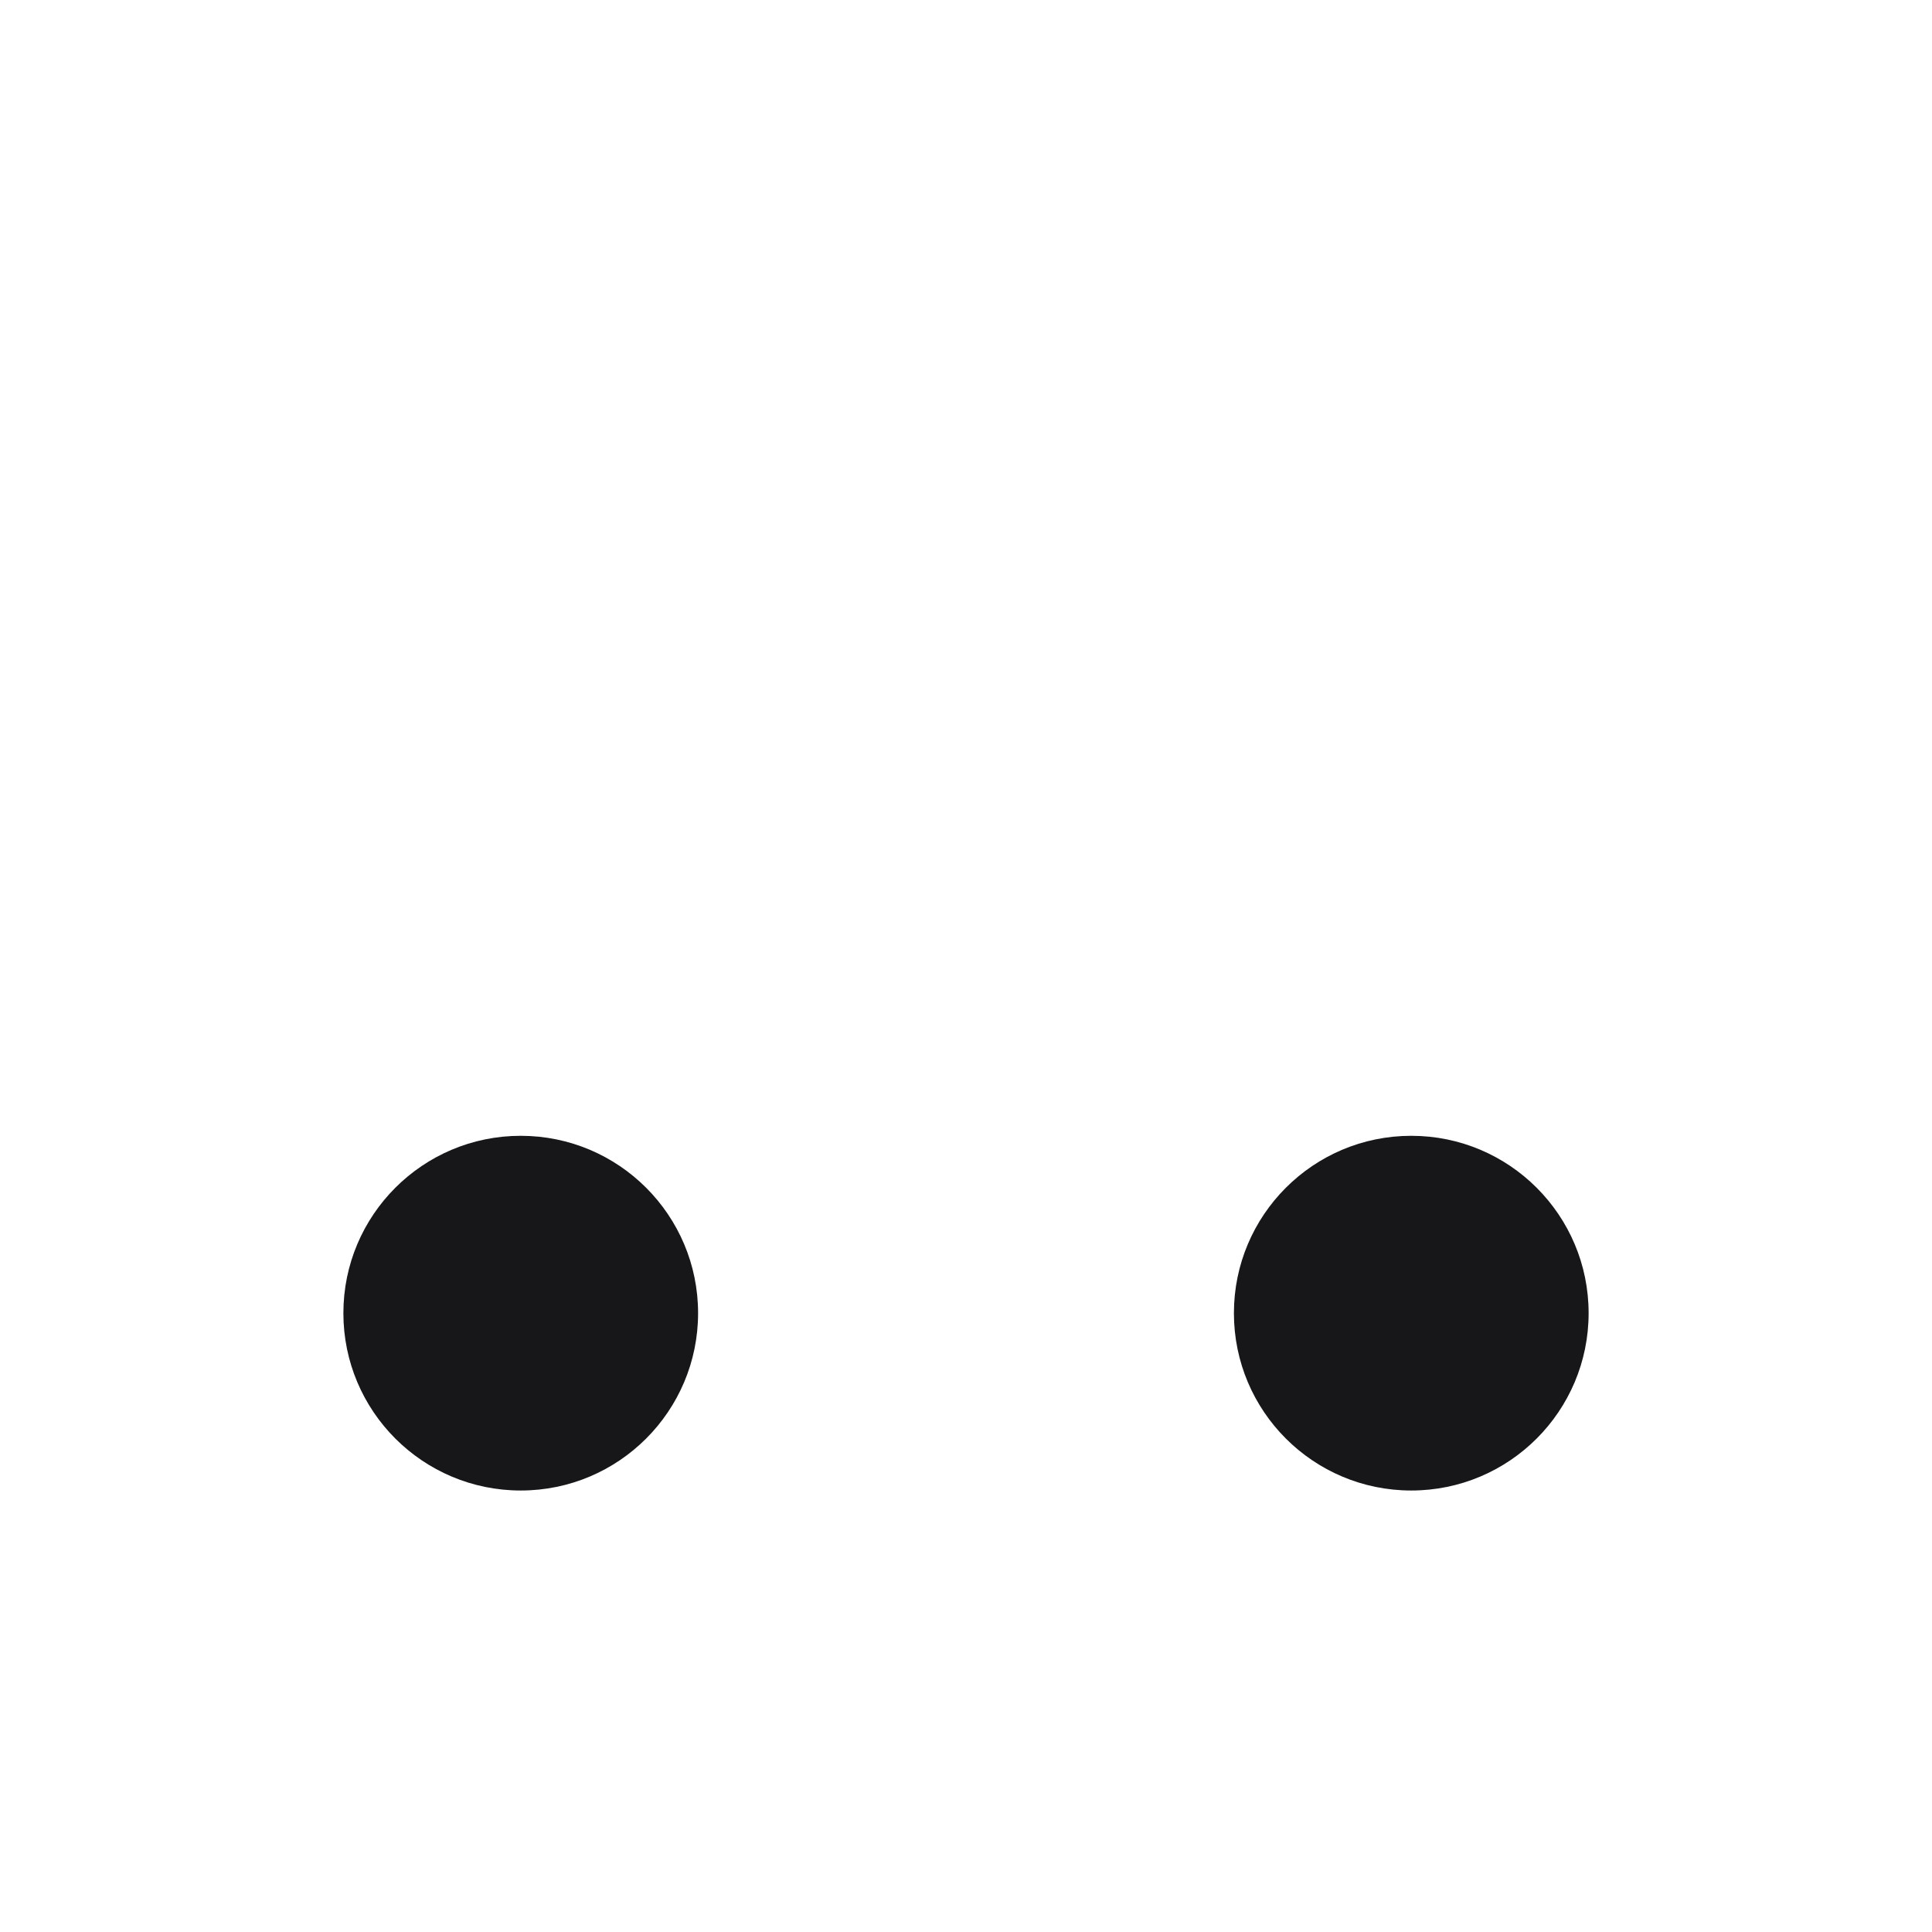
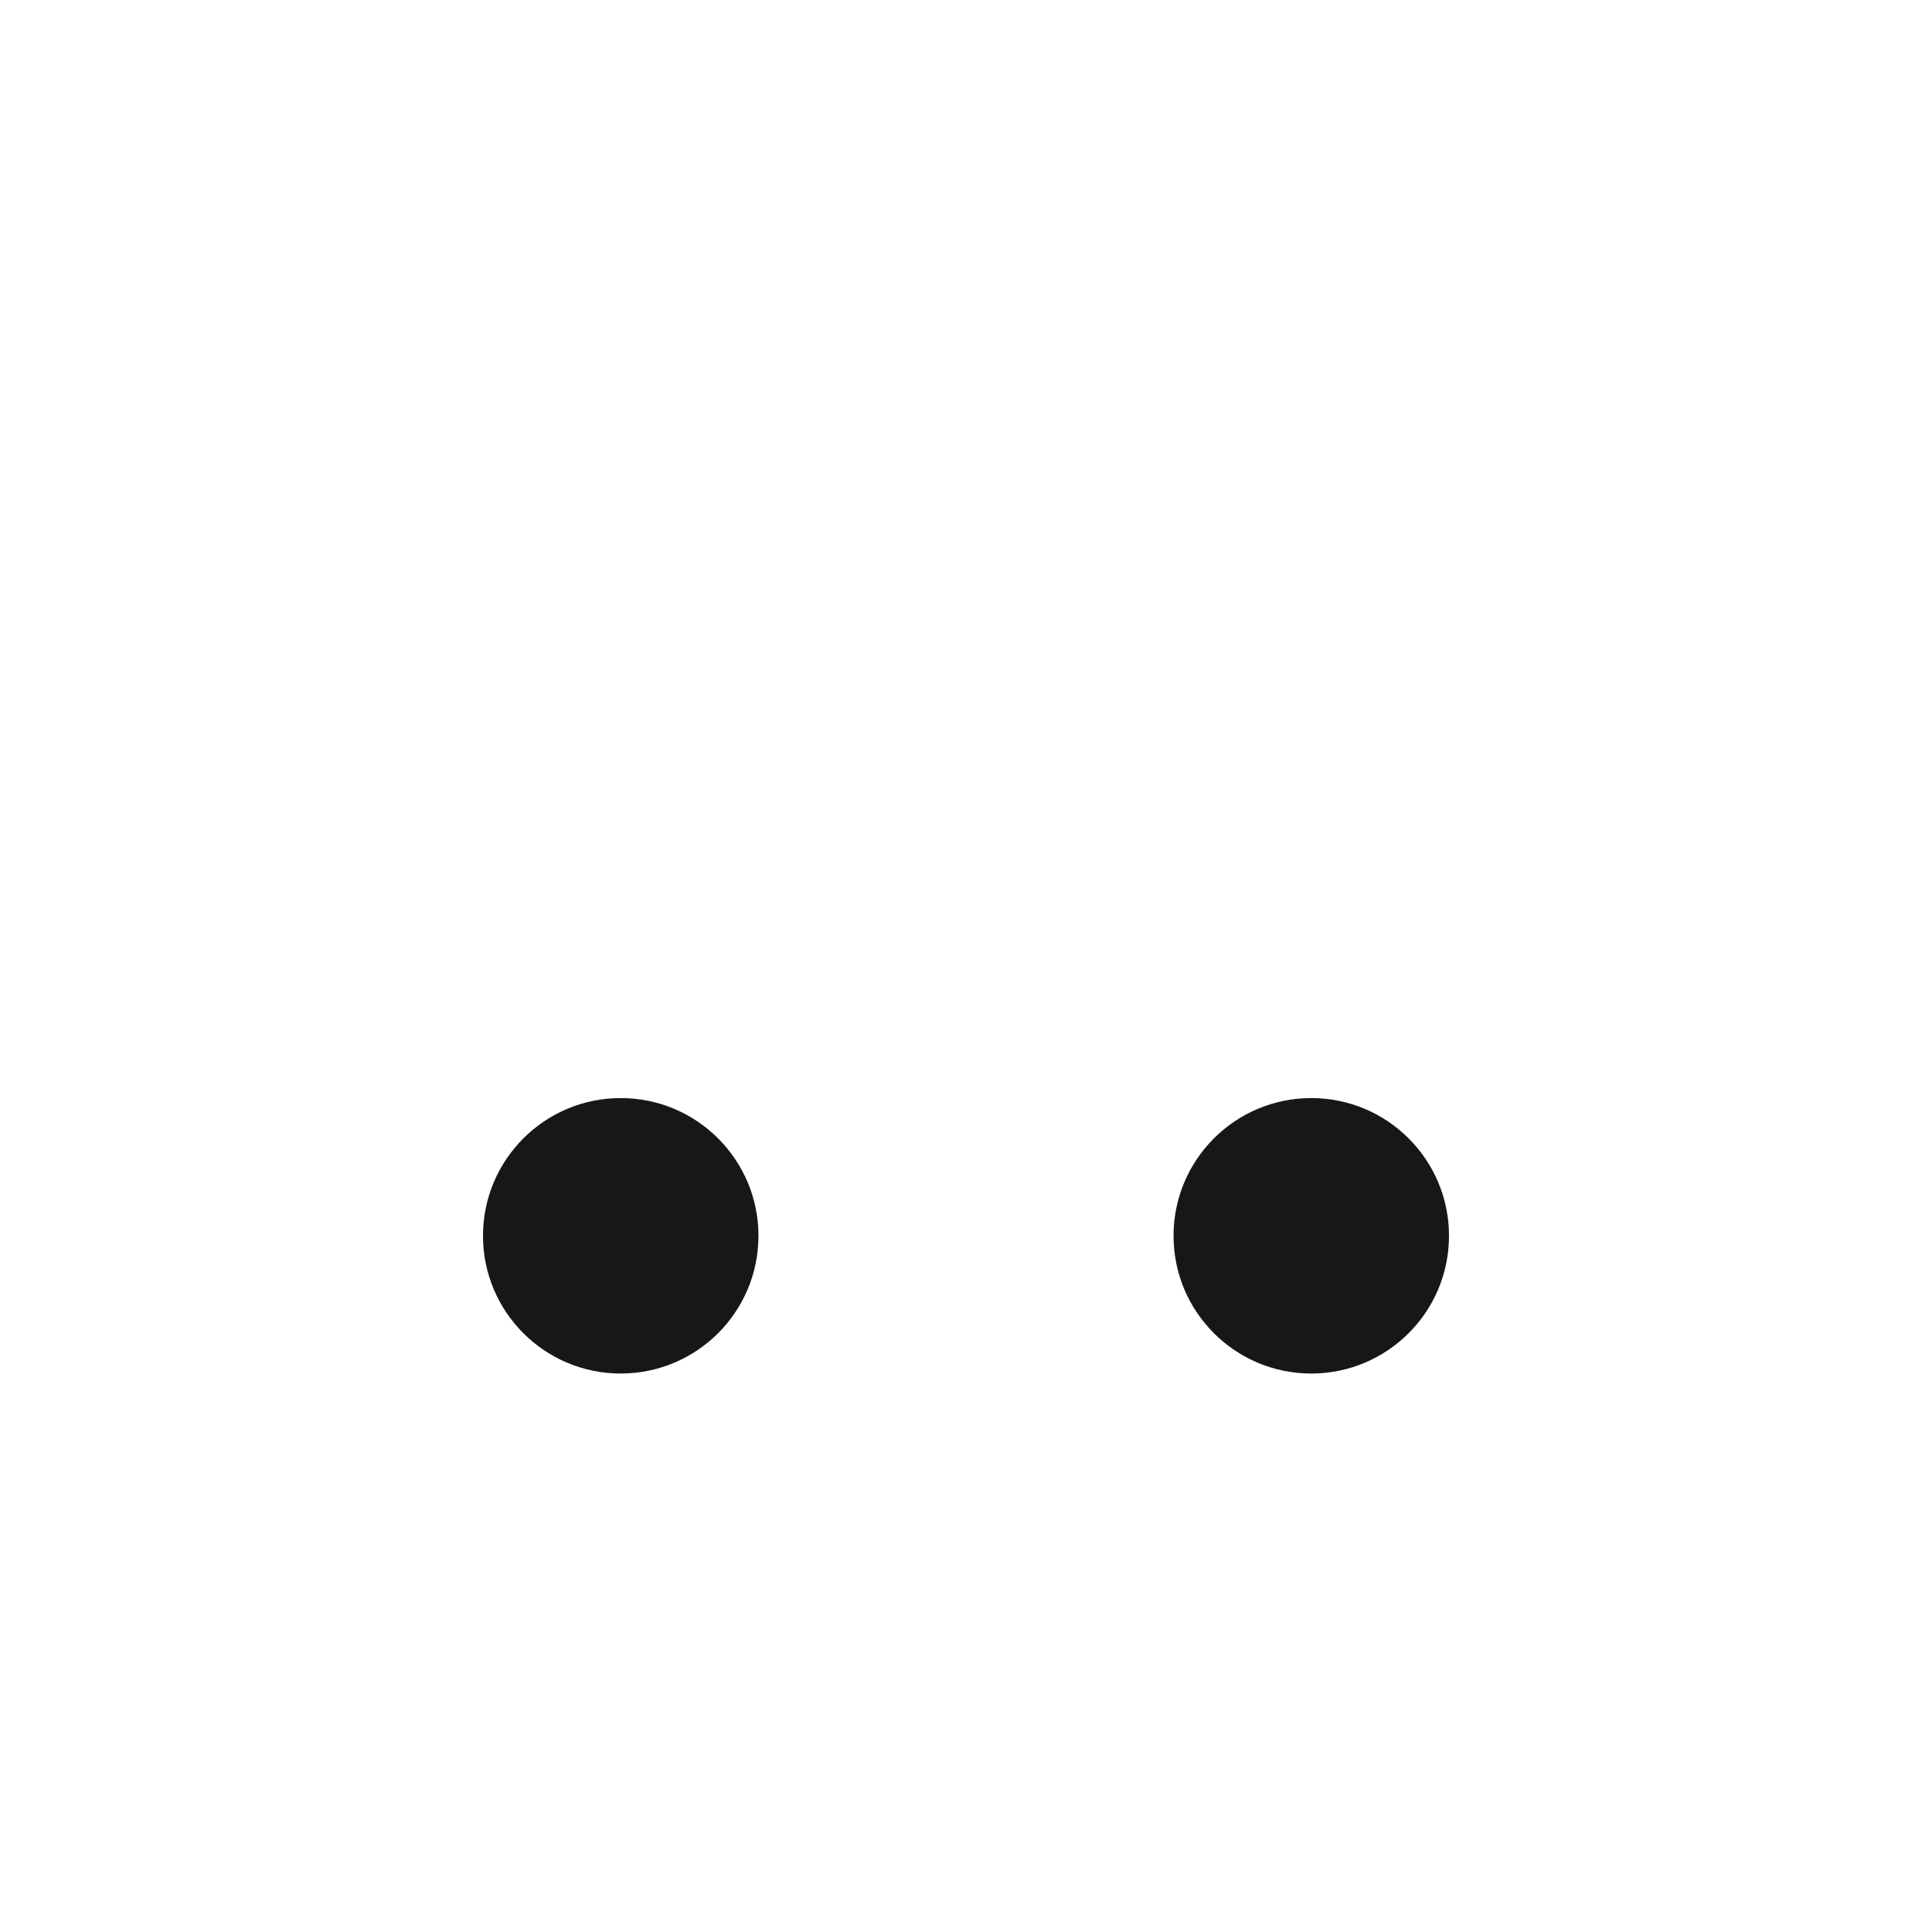
<svg xmlns="http://www.w3.org/2000/svg" width="1024" height="1024" viewBox="0 0 1024 1024">
  <g fill="#17171A">
-     <circle cx="276" cy="696" r="94" />
-     <circle cx="748" cy="696" r="94" />
+     <circle cx="329" cy="655" r="73" />
+     <circle cx="695" cy="655" r="73" />
  </g>
</svg>
